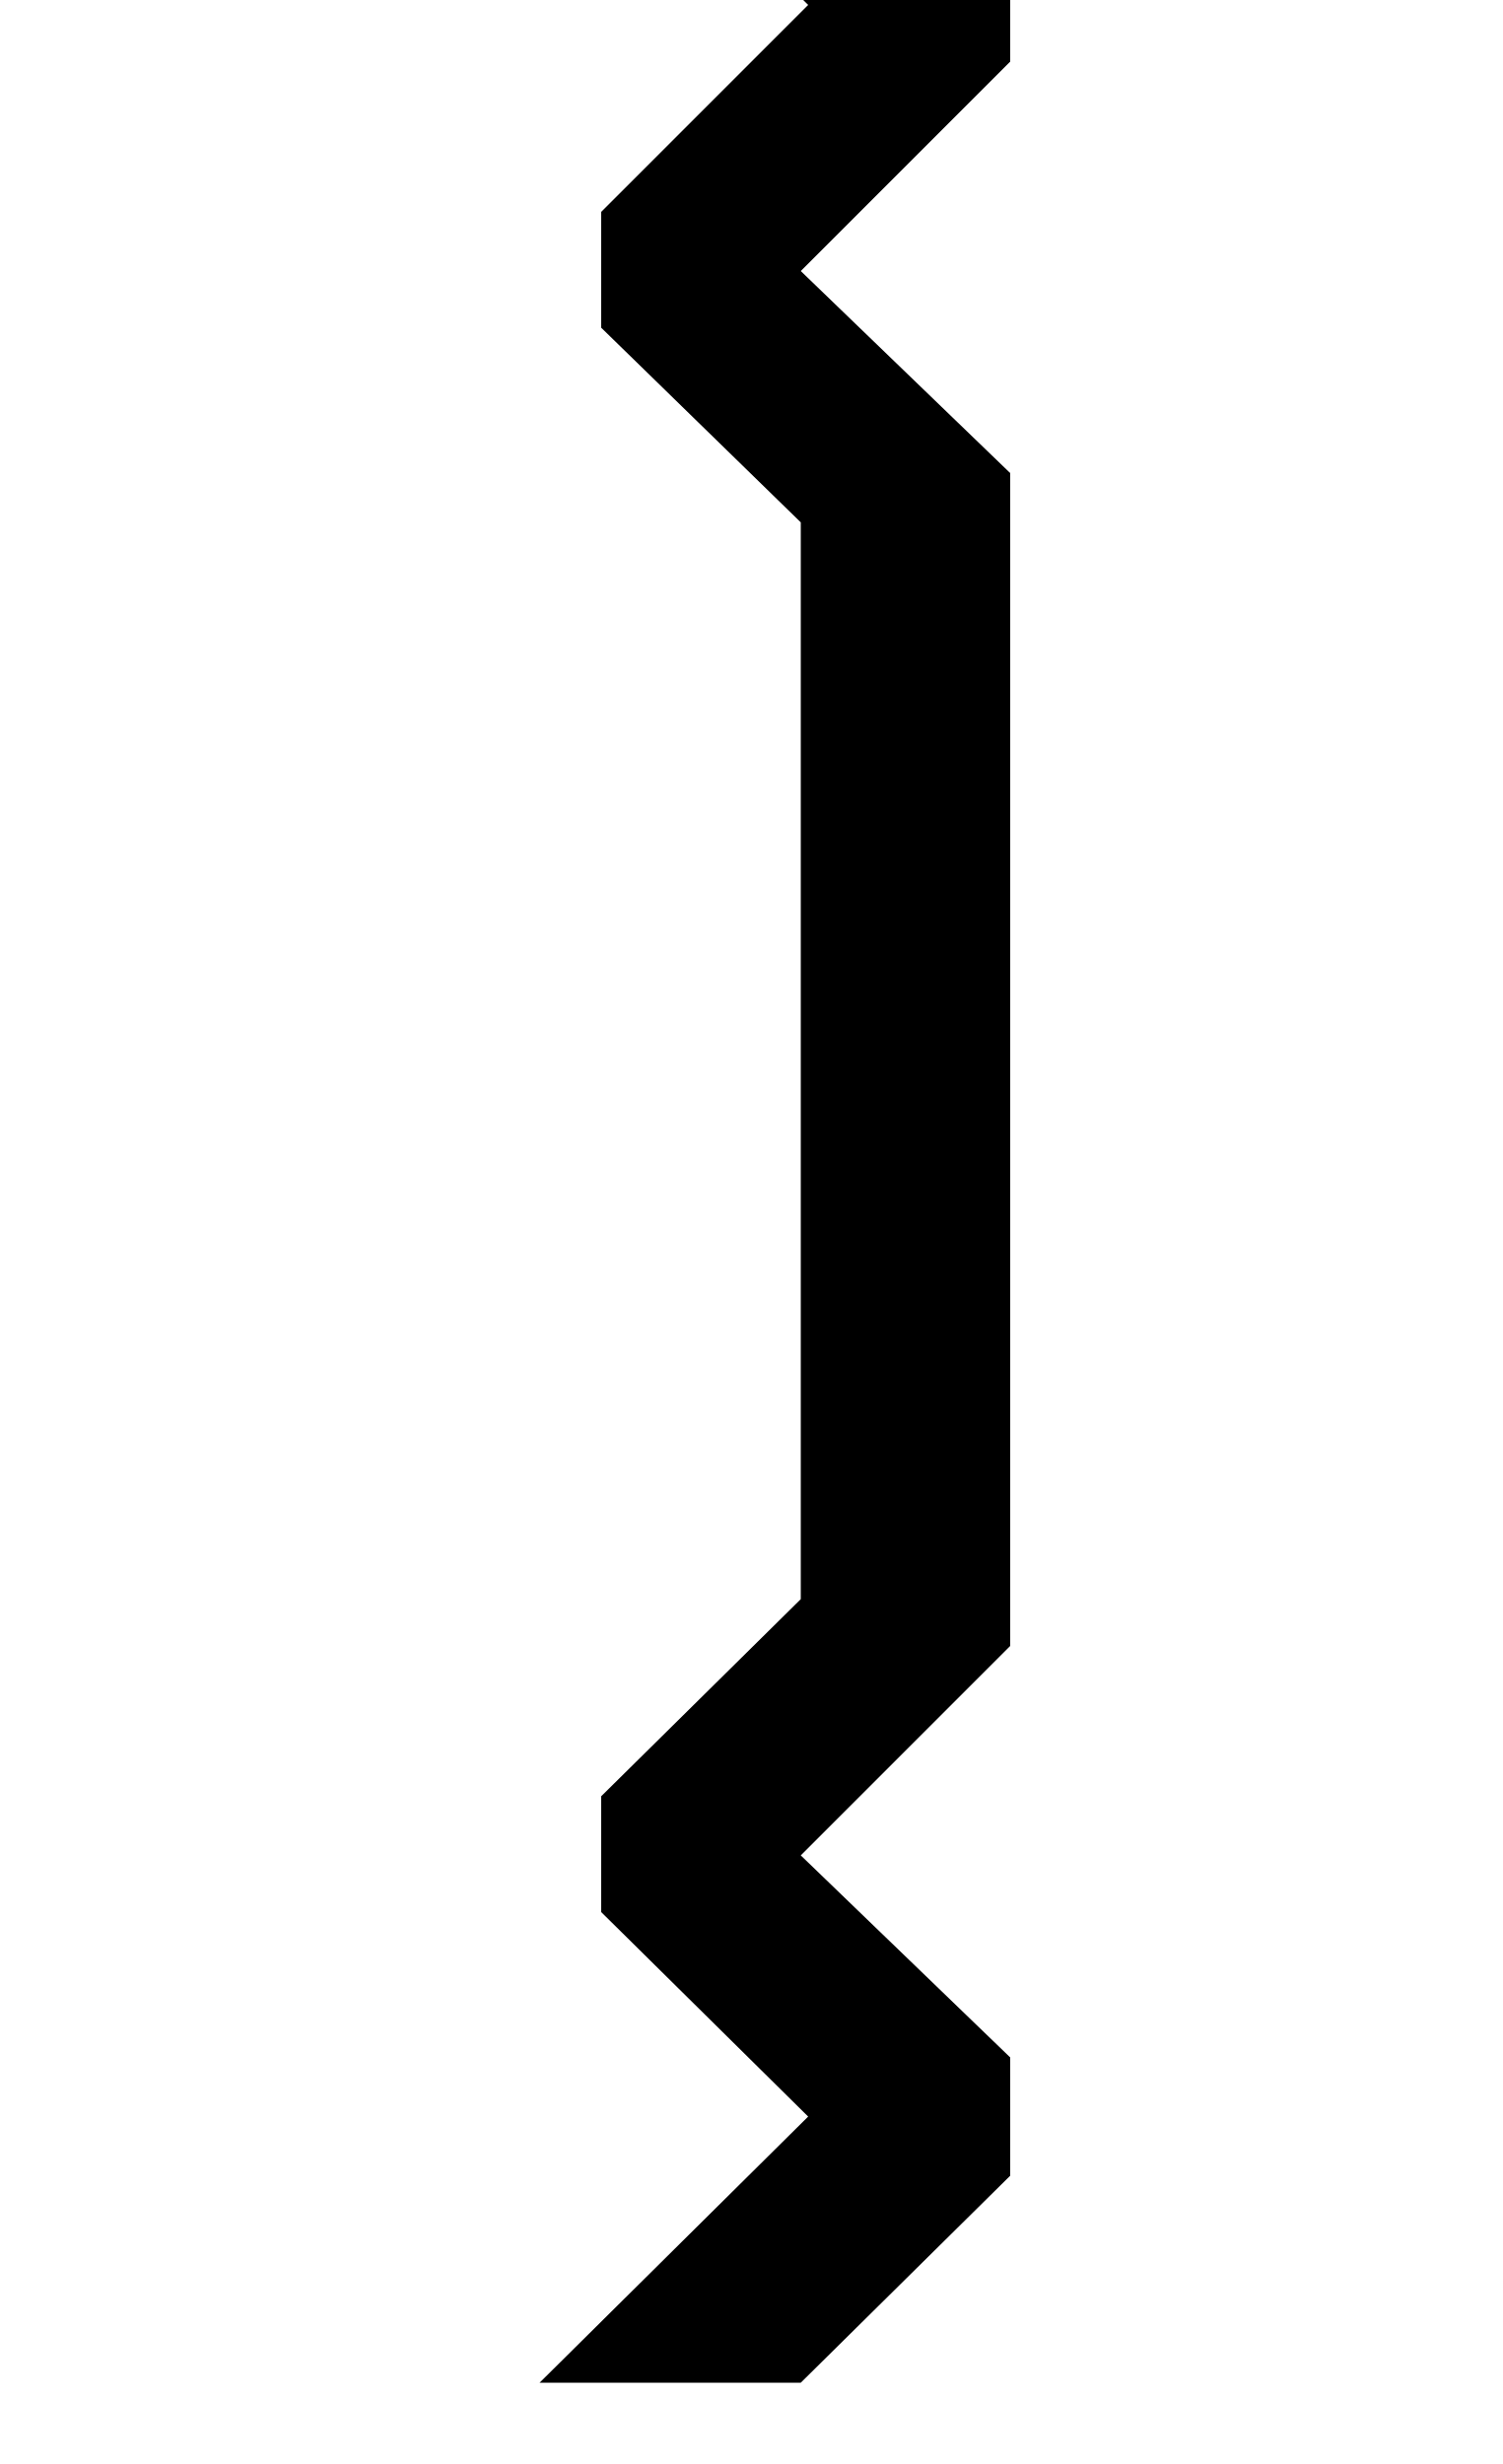
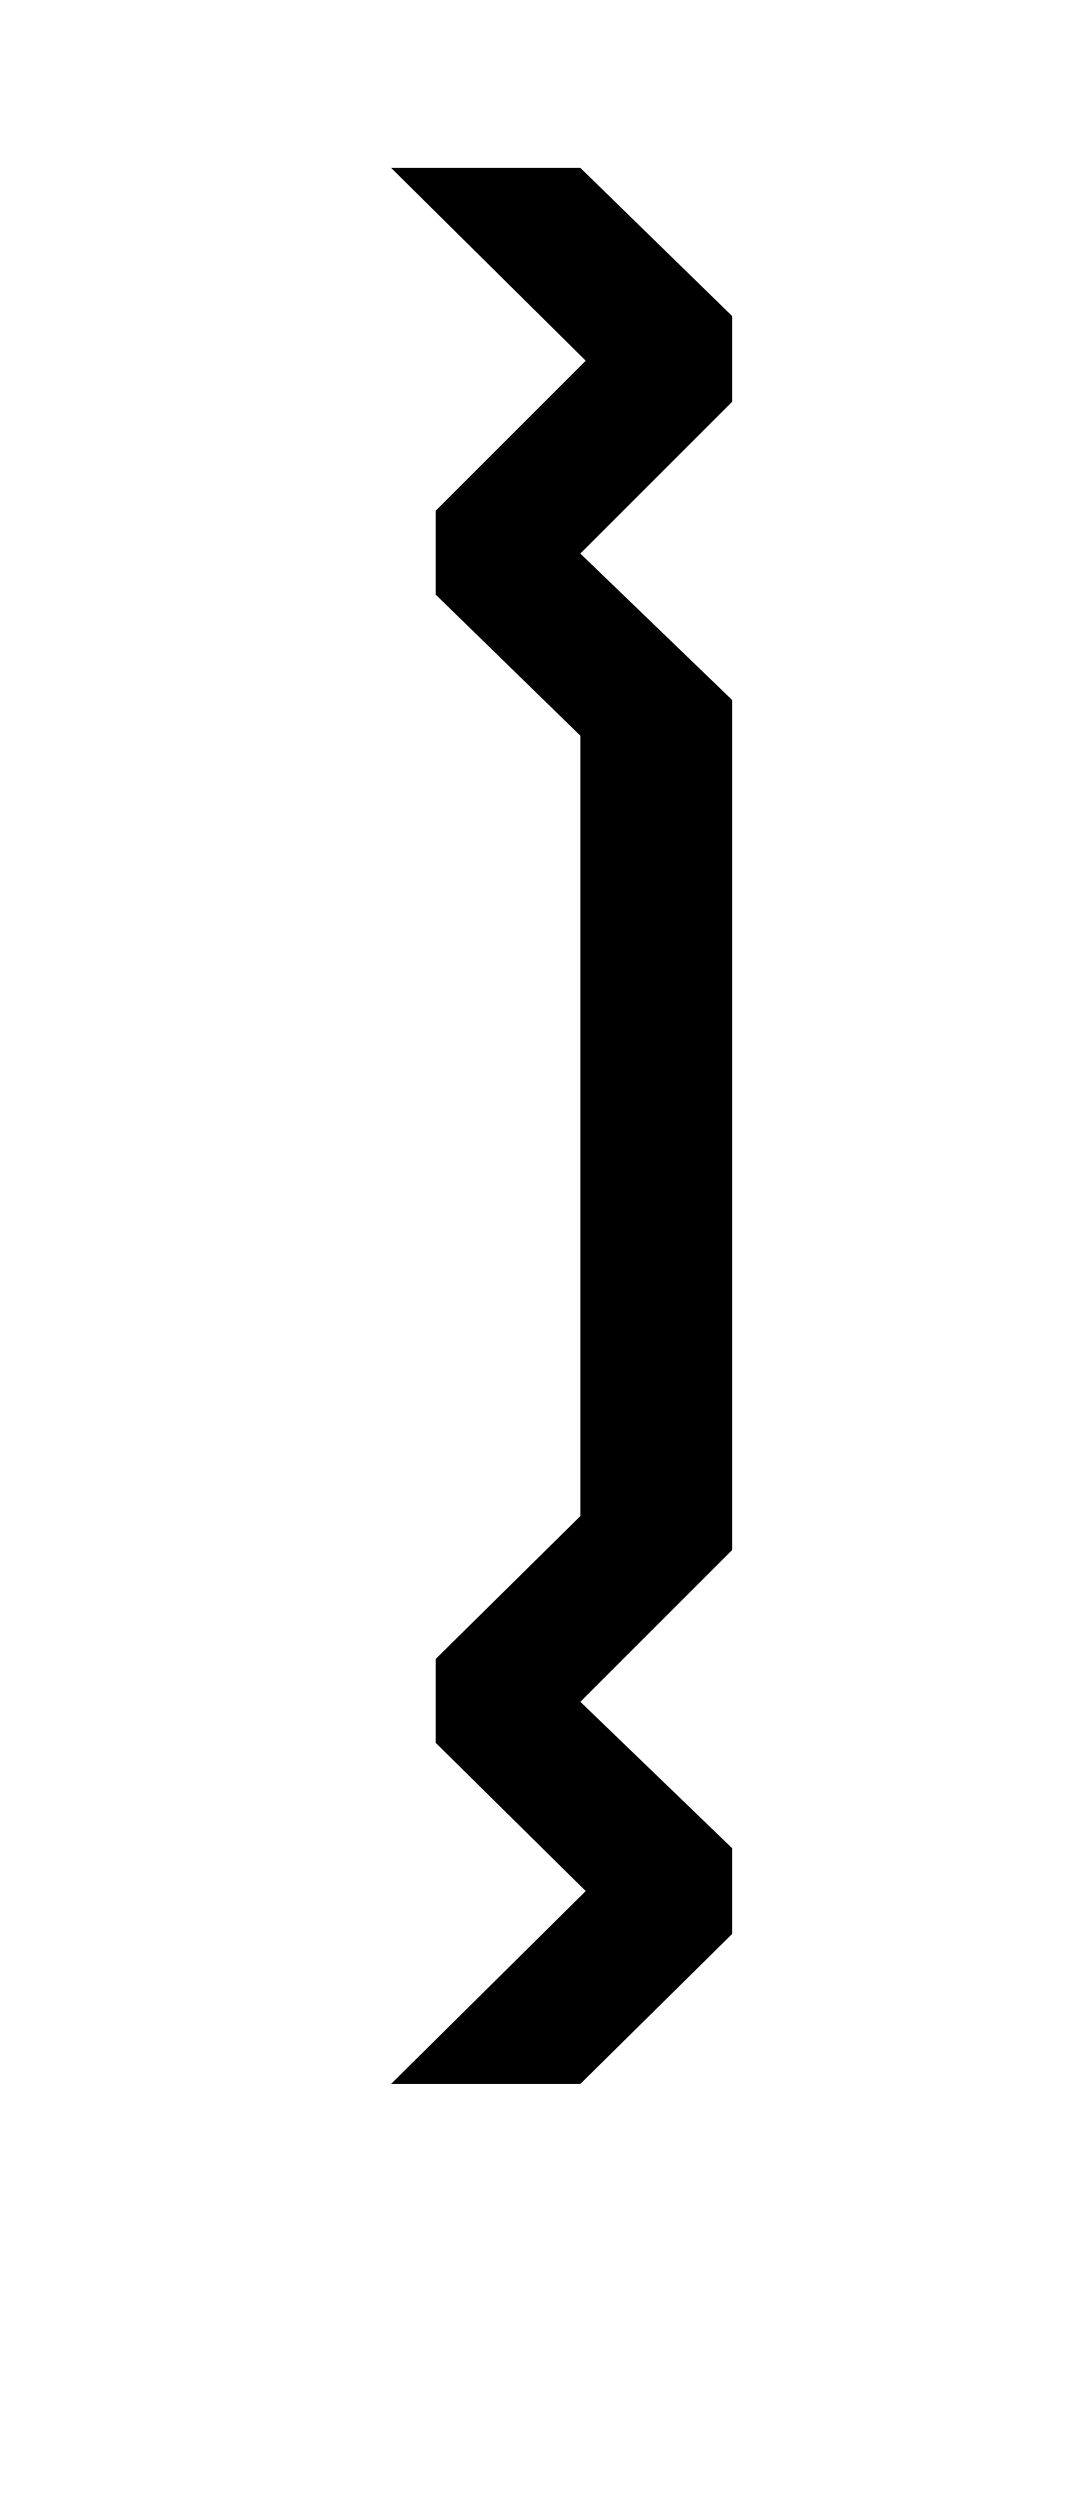
- <svg xmlns="http://www.w3.org/2000/svg" version="1.1" viewBox="-10 0 610 1000">
+ <svg xmlns="http://www.w3.org/2000/svg" version="1.1" viewBox="-10 -200 610 1400">
  <path fill="currentColor" d="M315 967h-106l109 -108l-84 -83v-47l81 -80v-437l-81 -79v-47l84 -84l-109 -108h106l85 83v48l-85 85l85 82v476l-85 85l85 82v48z" />
</svg>
